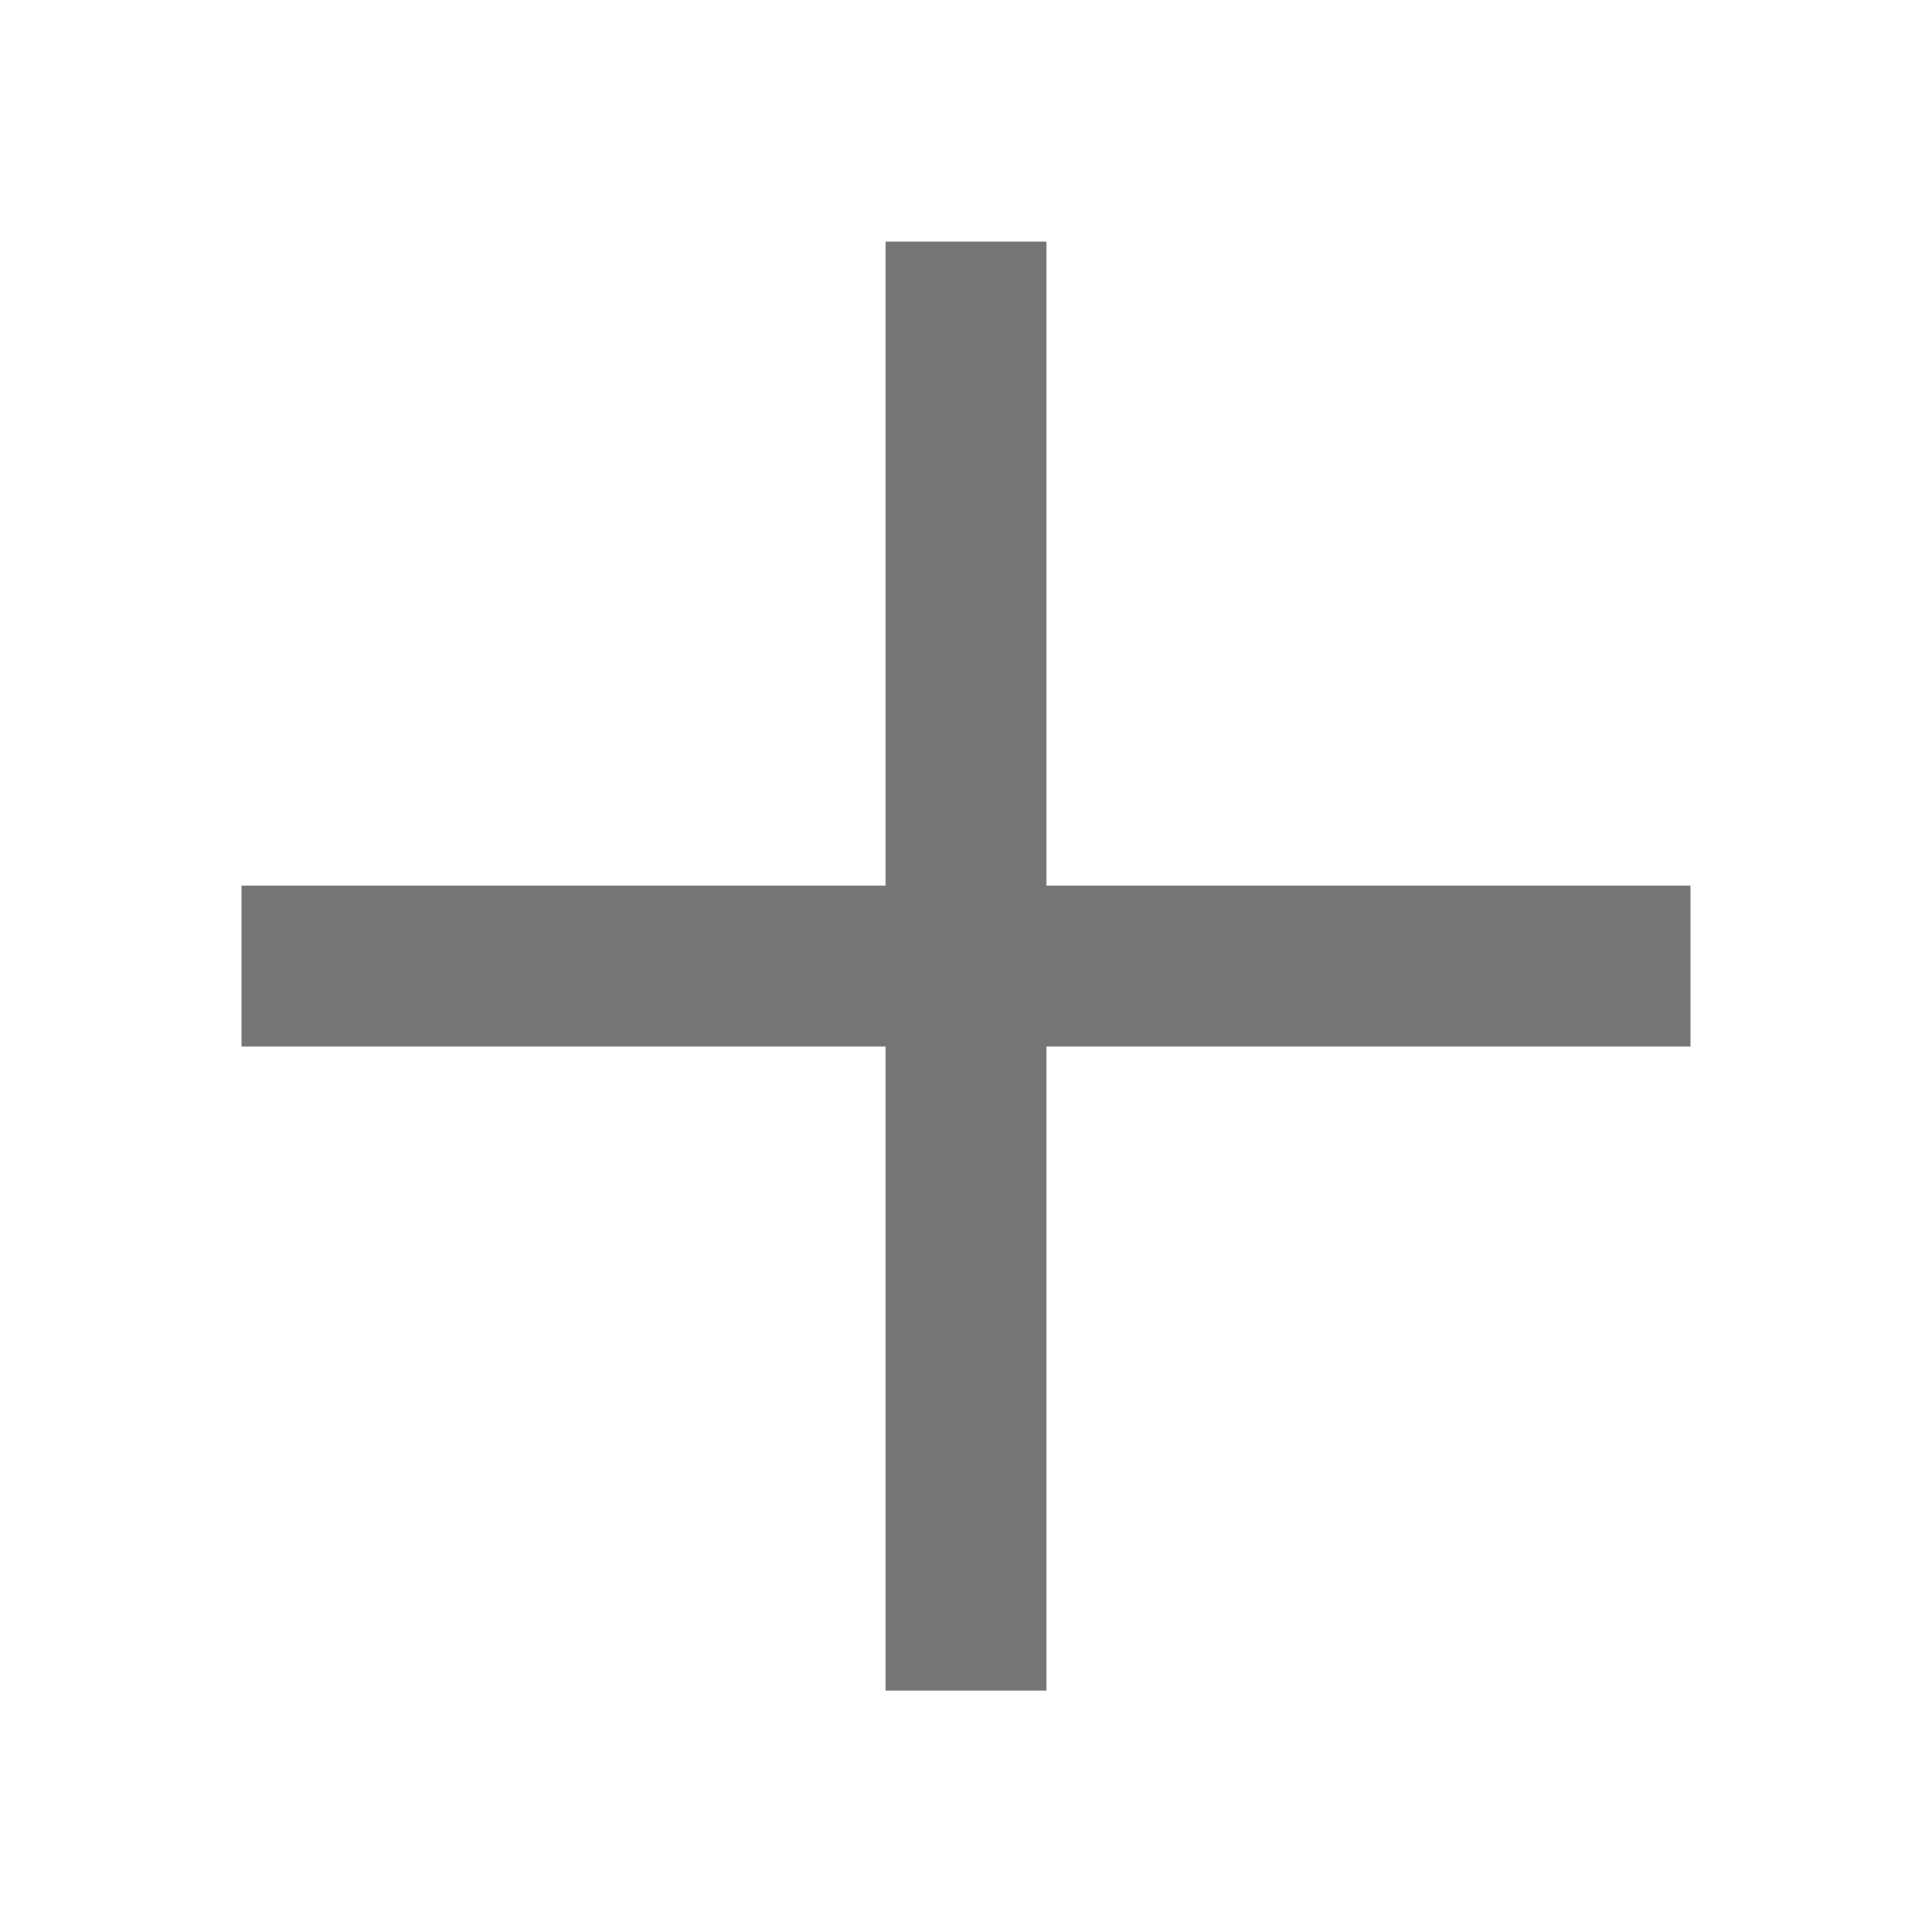
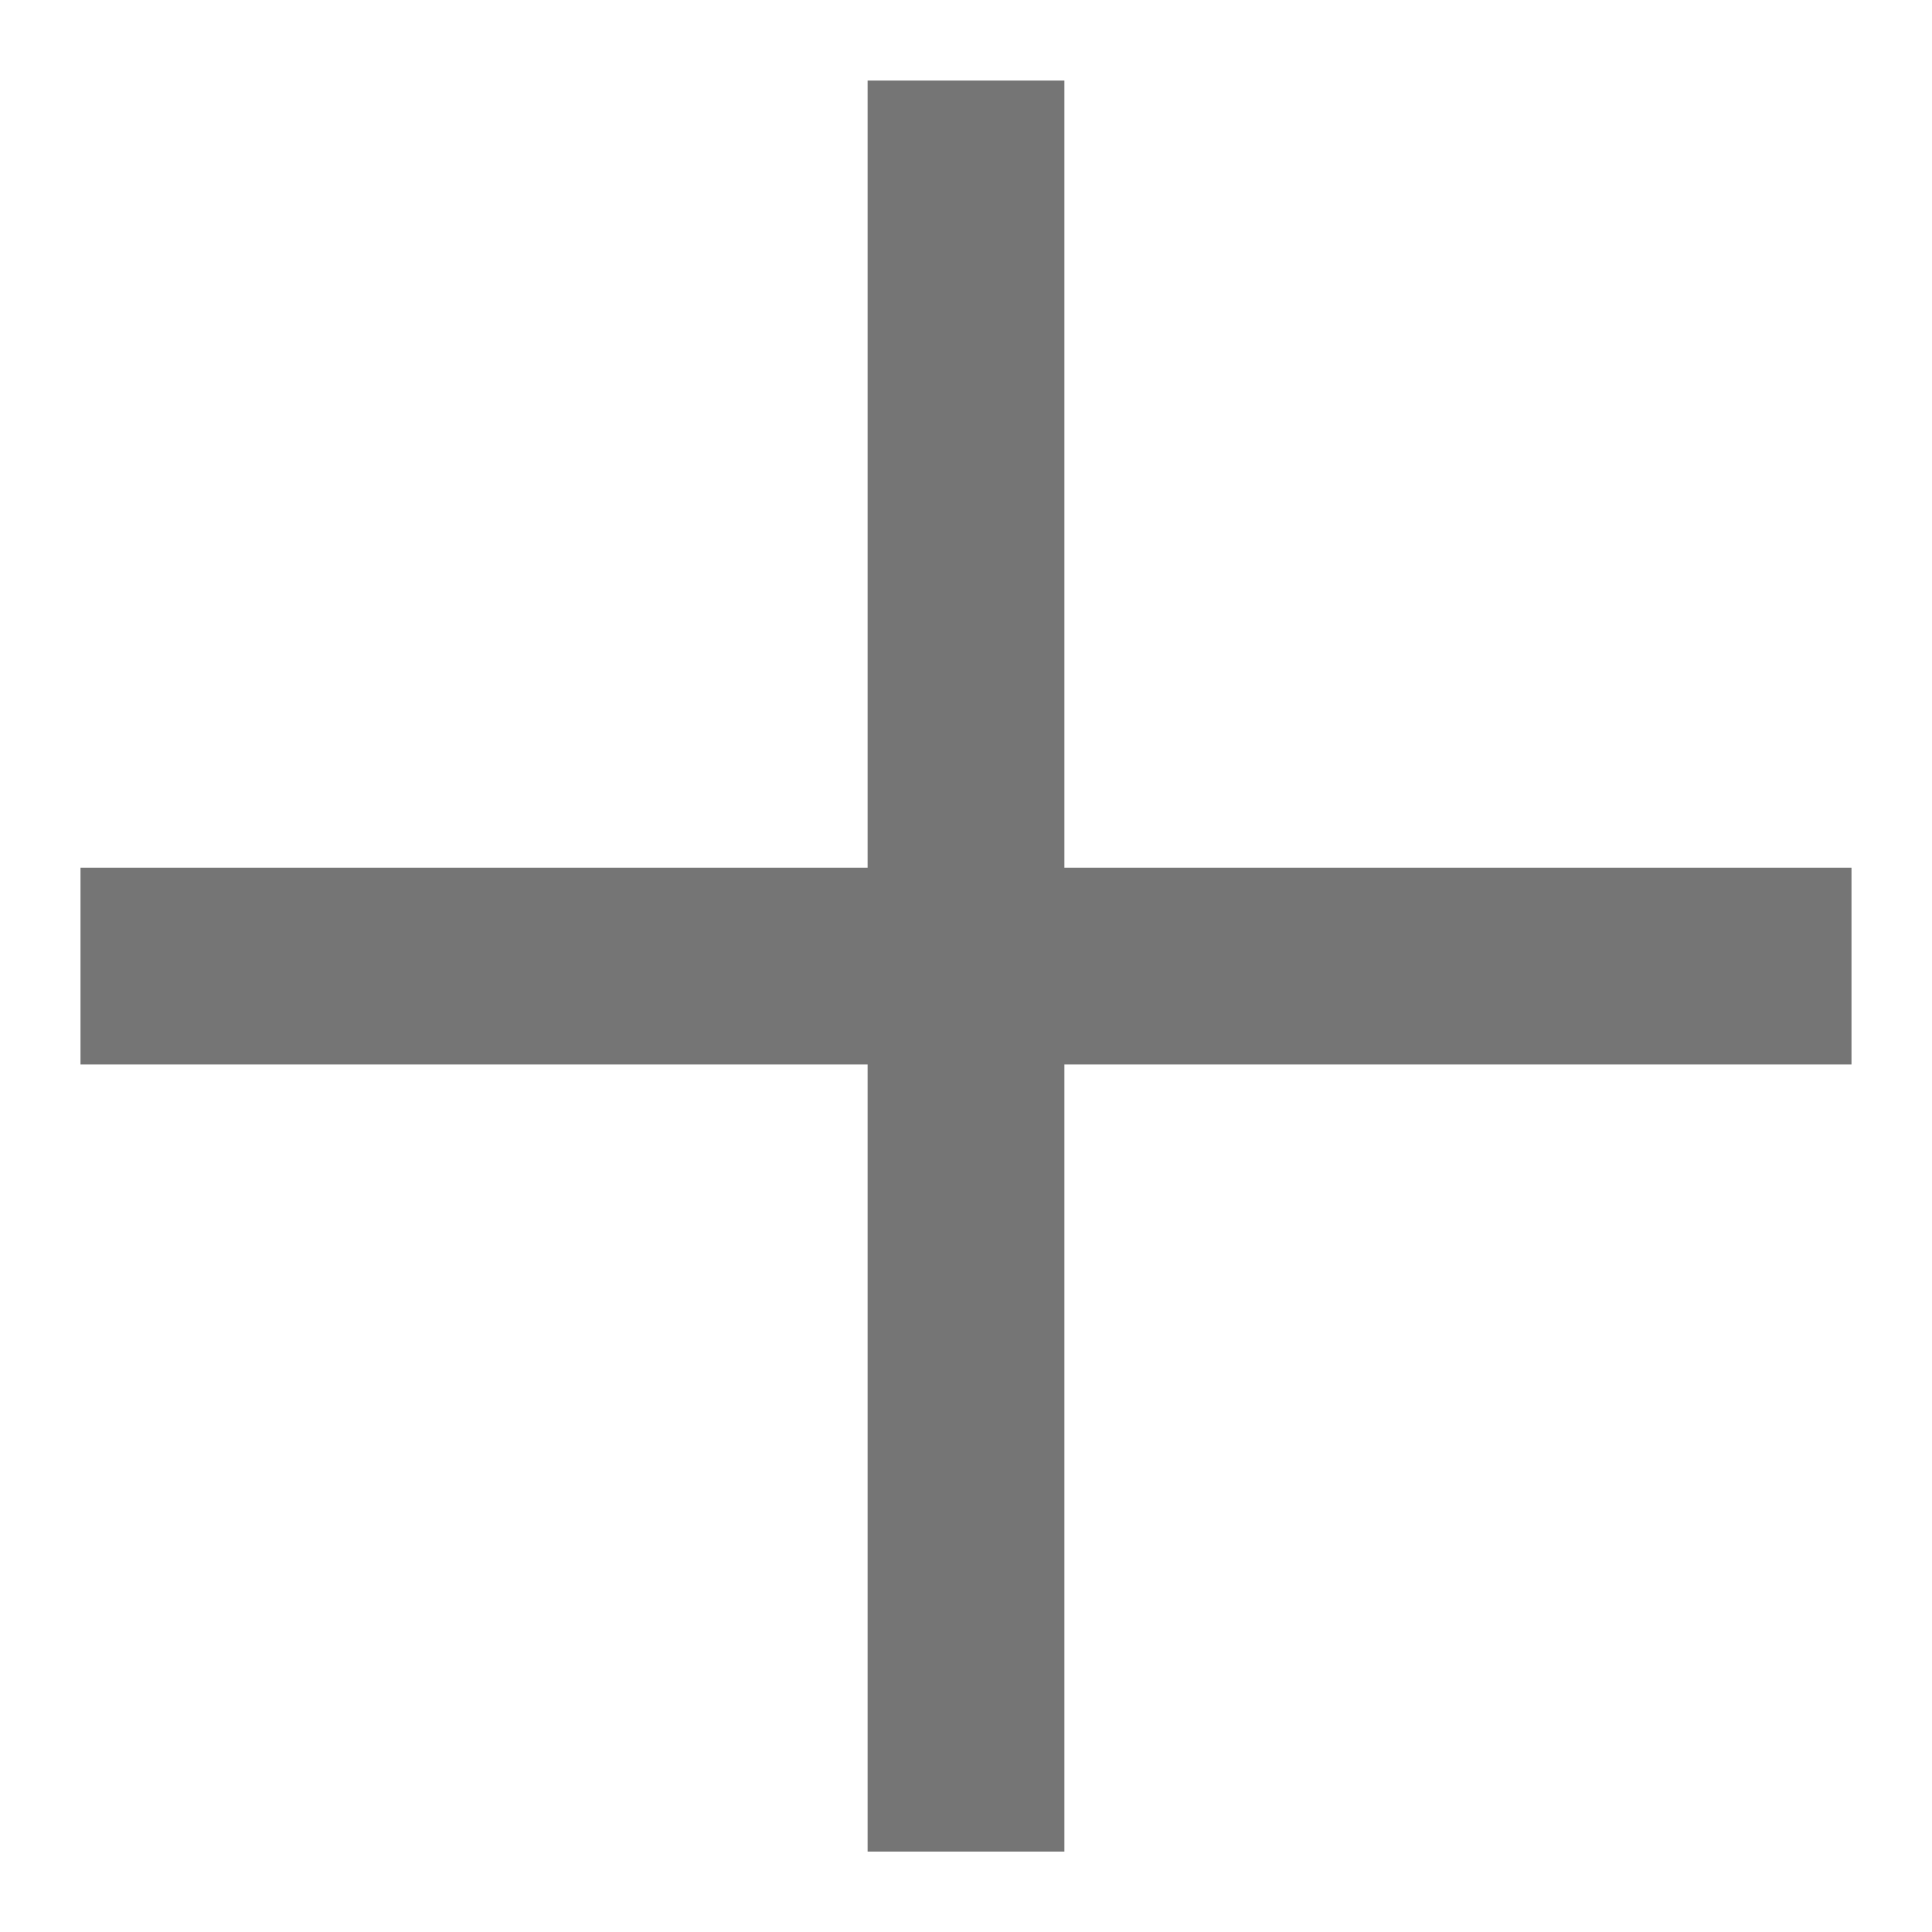
<svg xmlns="http://www.w3.org/2000/svg" width="100%" height="100%" viewBox="0 0 24 24" version="1.1" xml:space="preserve" style="fill-rule:evenodd;clip-rule:evenodd;stroke-linejoin:round;stroke-miterlimit:1.414;">
-   <path d="M21,11.001L13,11.001L13,3.001L11,3.001L11,11.001L3,11.001L3,13.001L11,13.001L11,21.001L13,21.001L13,13.001L21,13.001L21,11.001Z" style="fill:rgb(117,117,117);fill-rule:nonzero;" />
+   <g transform="matrix(1.22222,0,0,1.22222,-2.66667,-2.66689)">
+     <path d="M21,11.001L13,11.001L13,3.001L11,3.001L11,11.001L3,11.001L3,13.001L11,13.001L11,21.001L13,21.001L13,13.001L21,13.001L21,11.001Z" style="fill:rgb(117,117,117);fill-rule:nonzero;" />
+   </g>
</svg>
